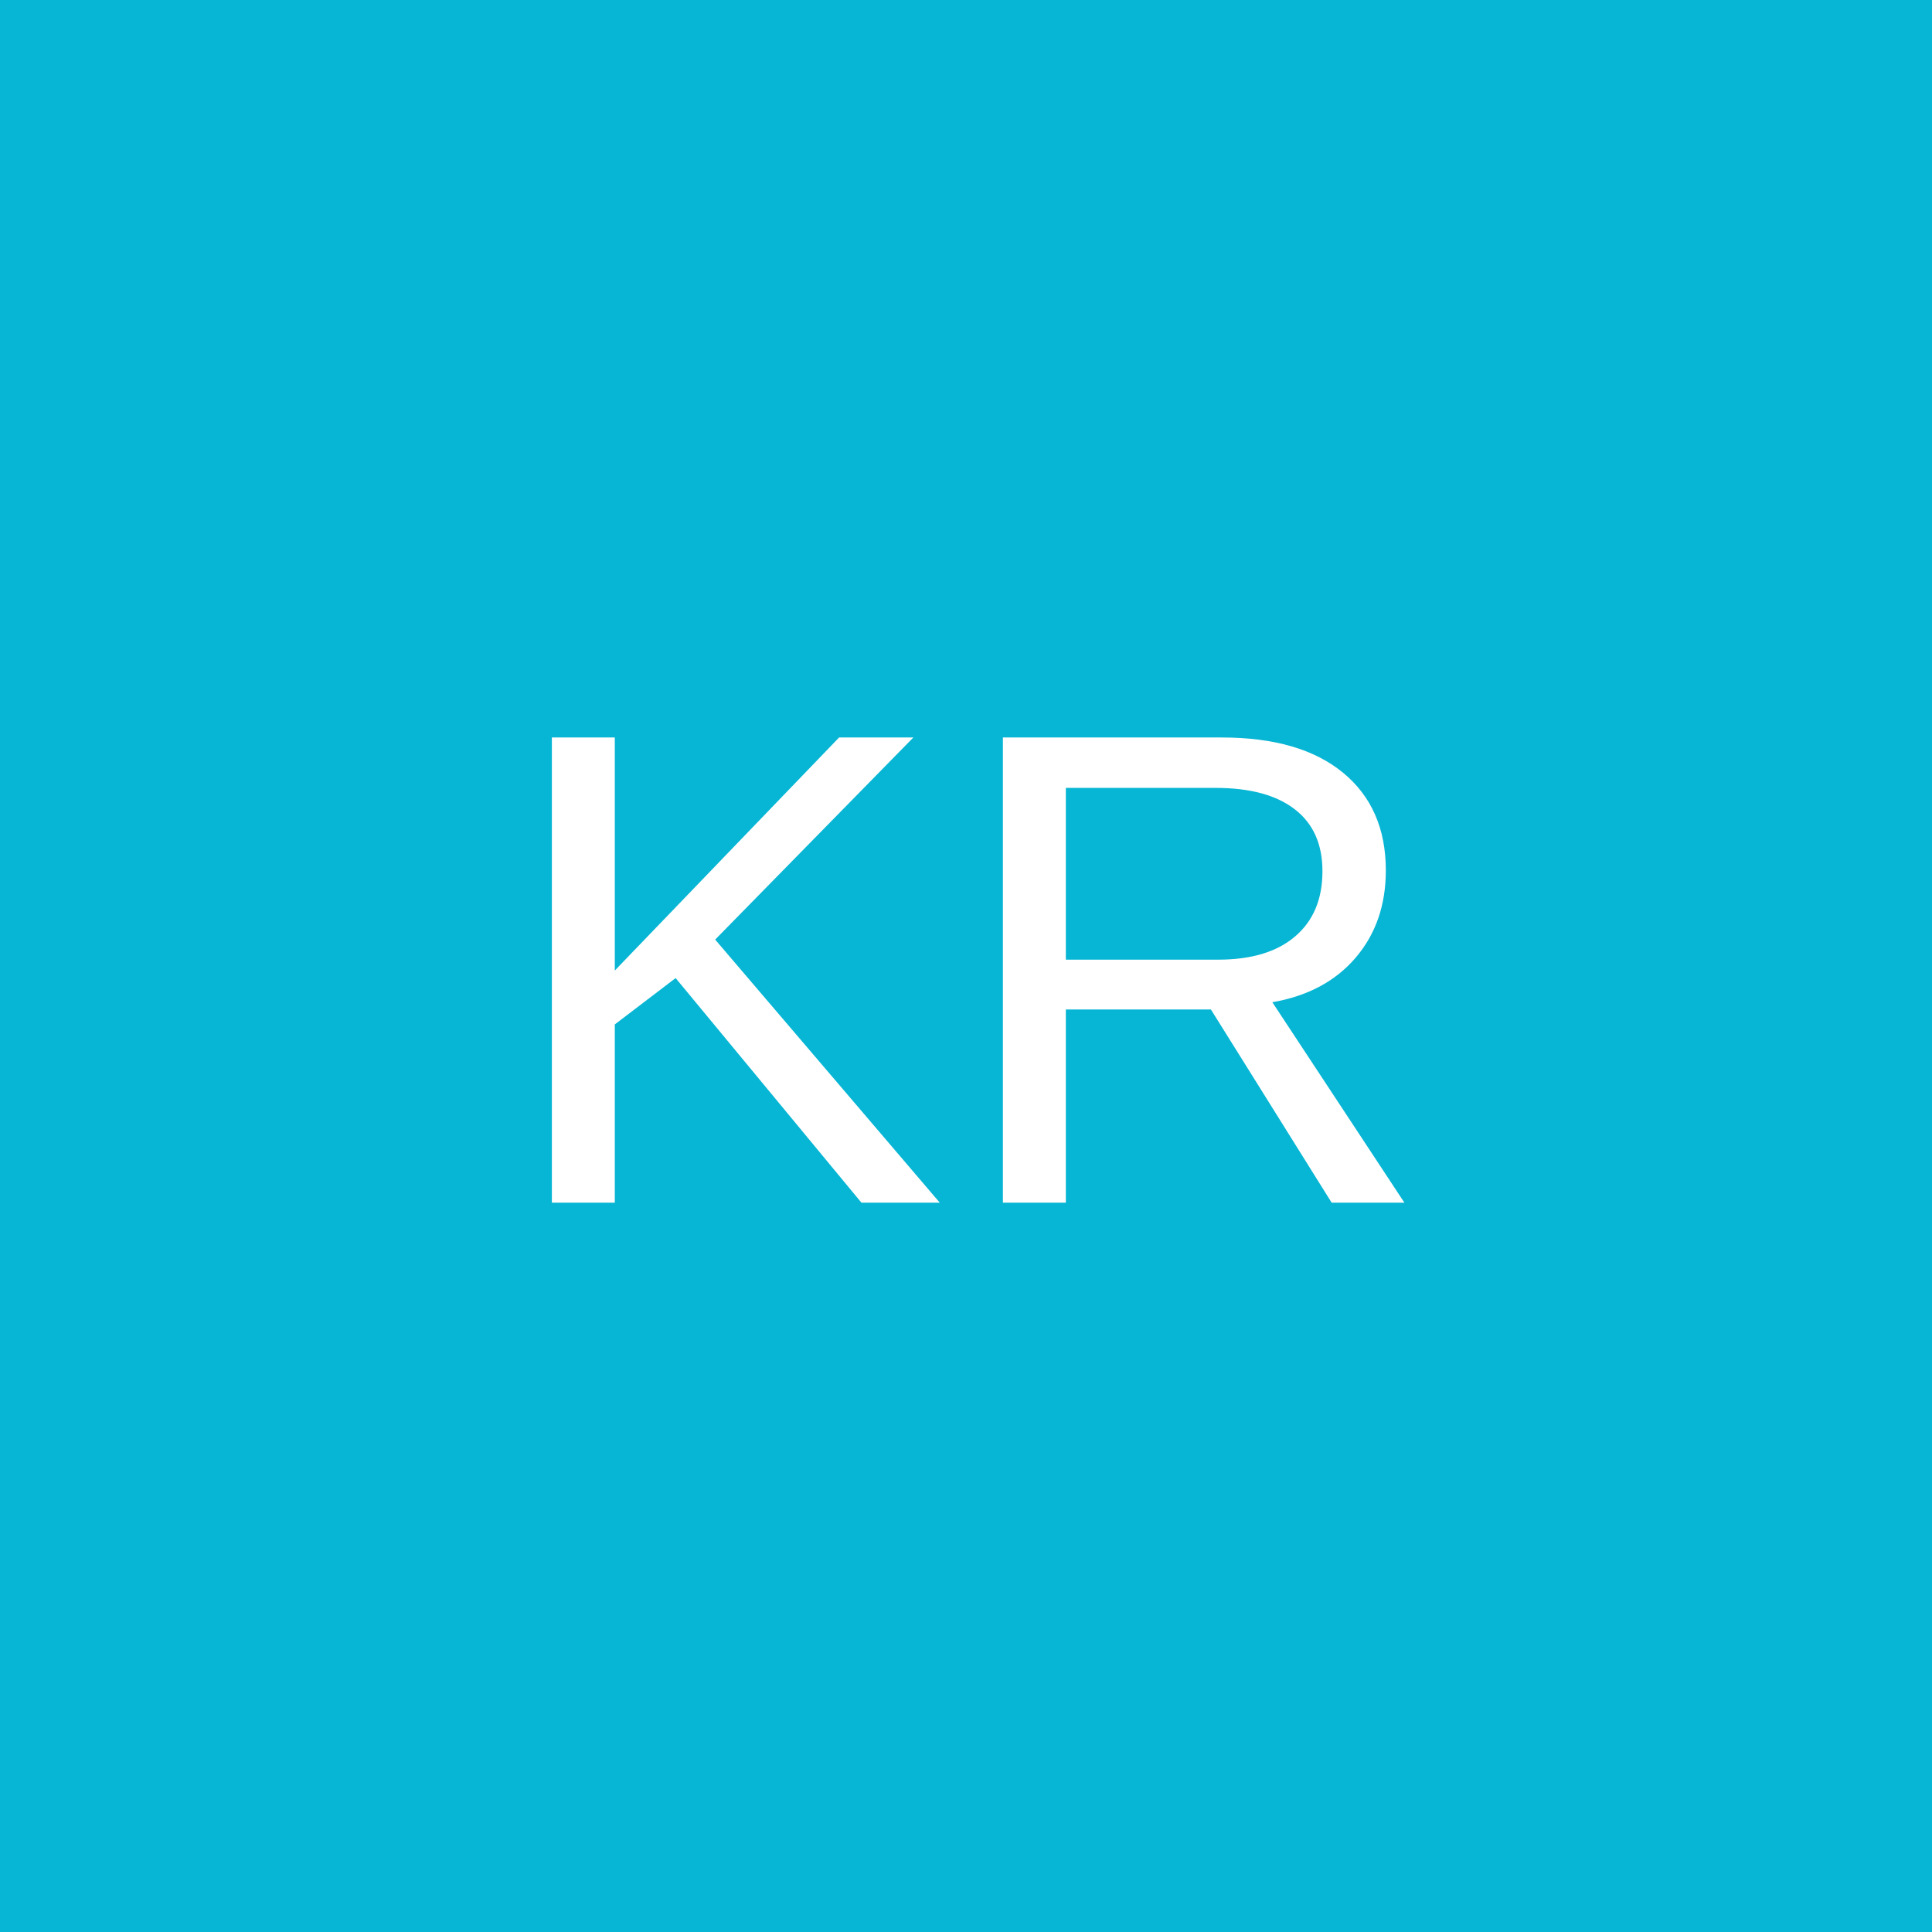
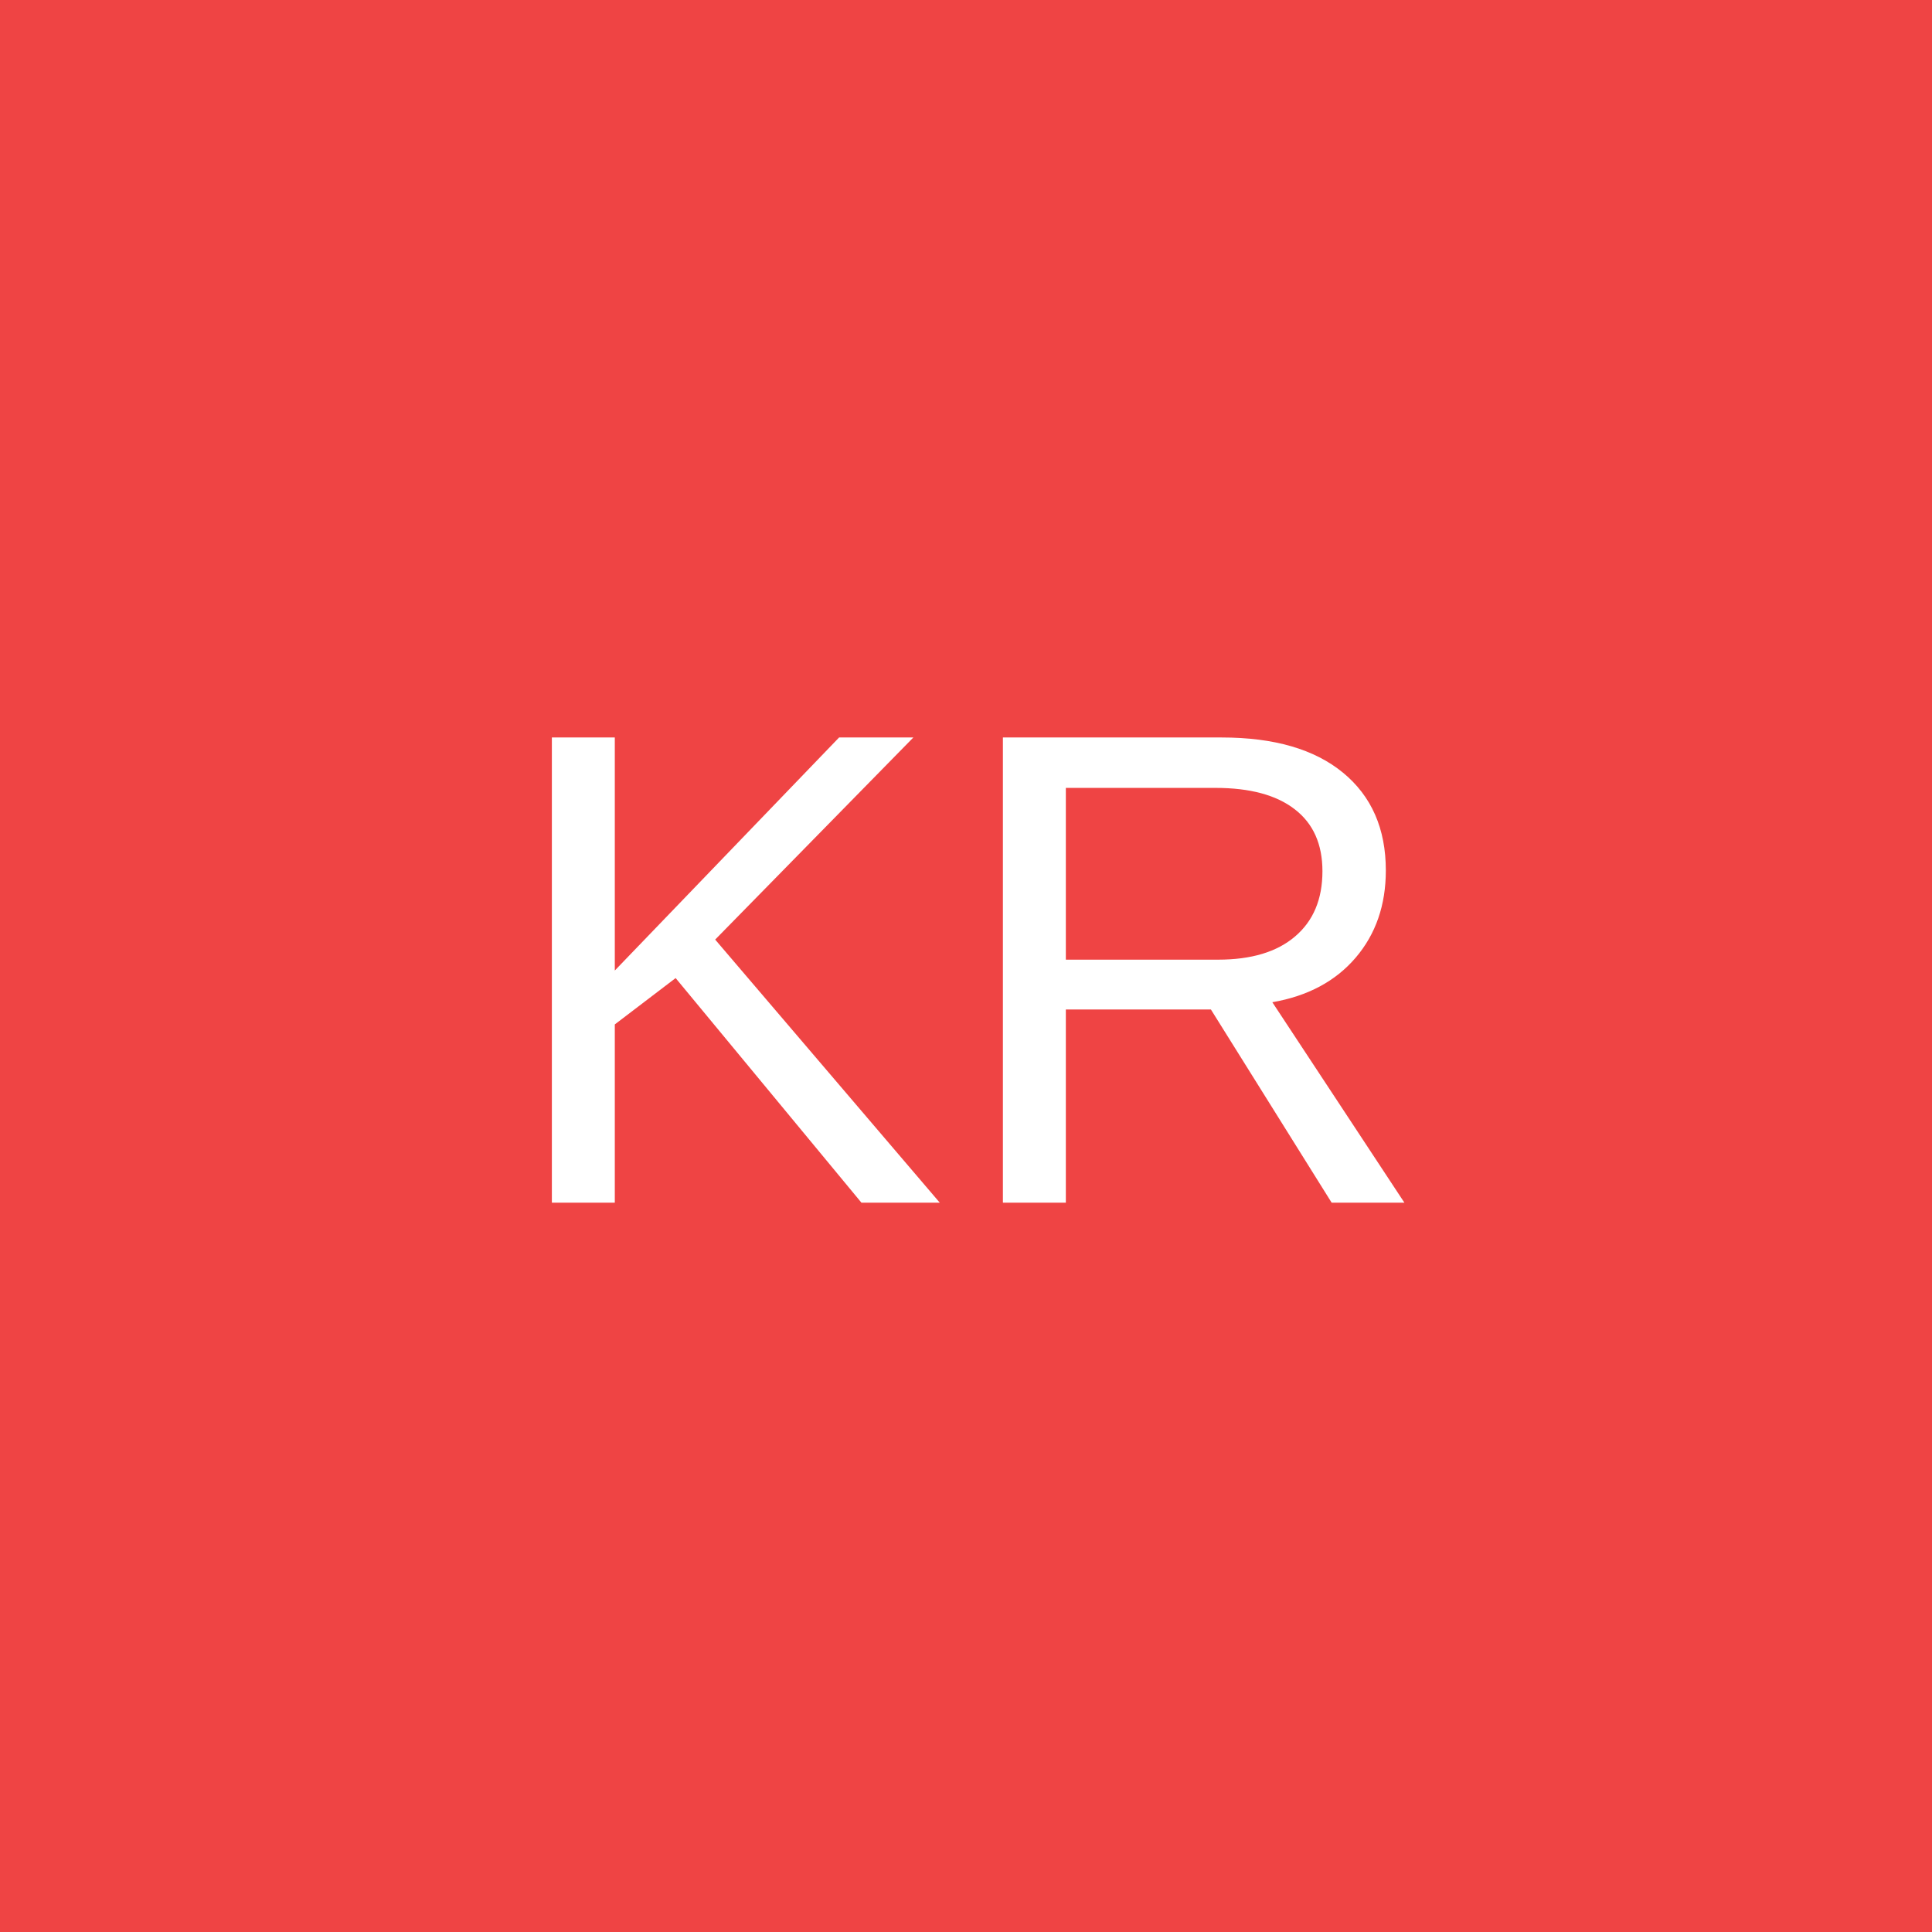
<svg xmlns="http://www.w3.org/2000/svg" width="200" height="200" viewBox="0 0 200 200">
-   <rect width="200" height="200" fill="#06b6d4" />
+   <rect width="200" height="200" fill="#ef4444" />
  <text x="50%" y="50%" font-family="Arial, Helvetica, sans-serif" font-size="70" fill="#ffffff" text-anchor="middle" dy=".35em">KR</text>
</svg>
